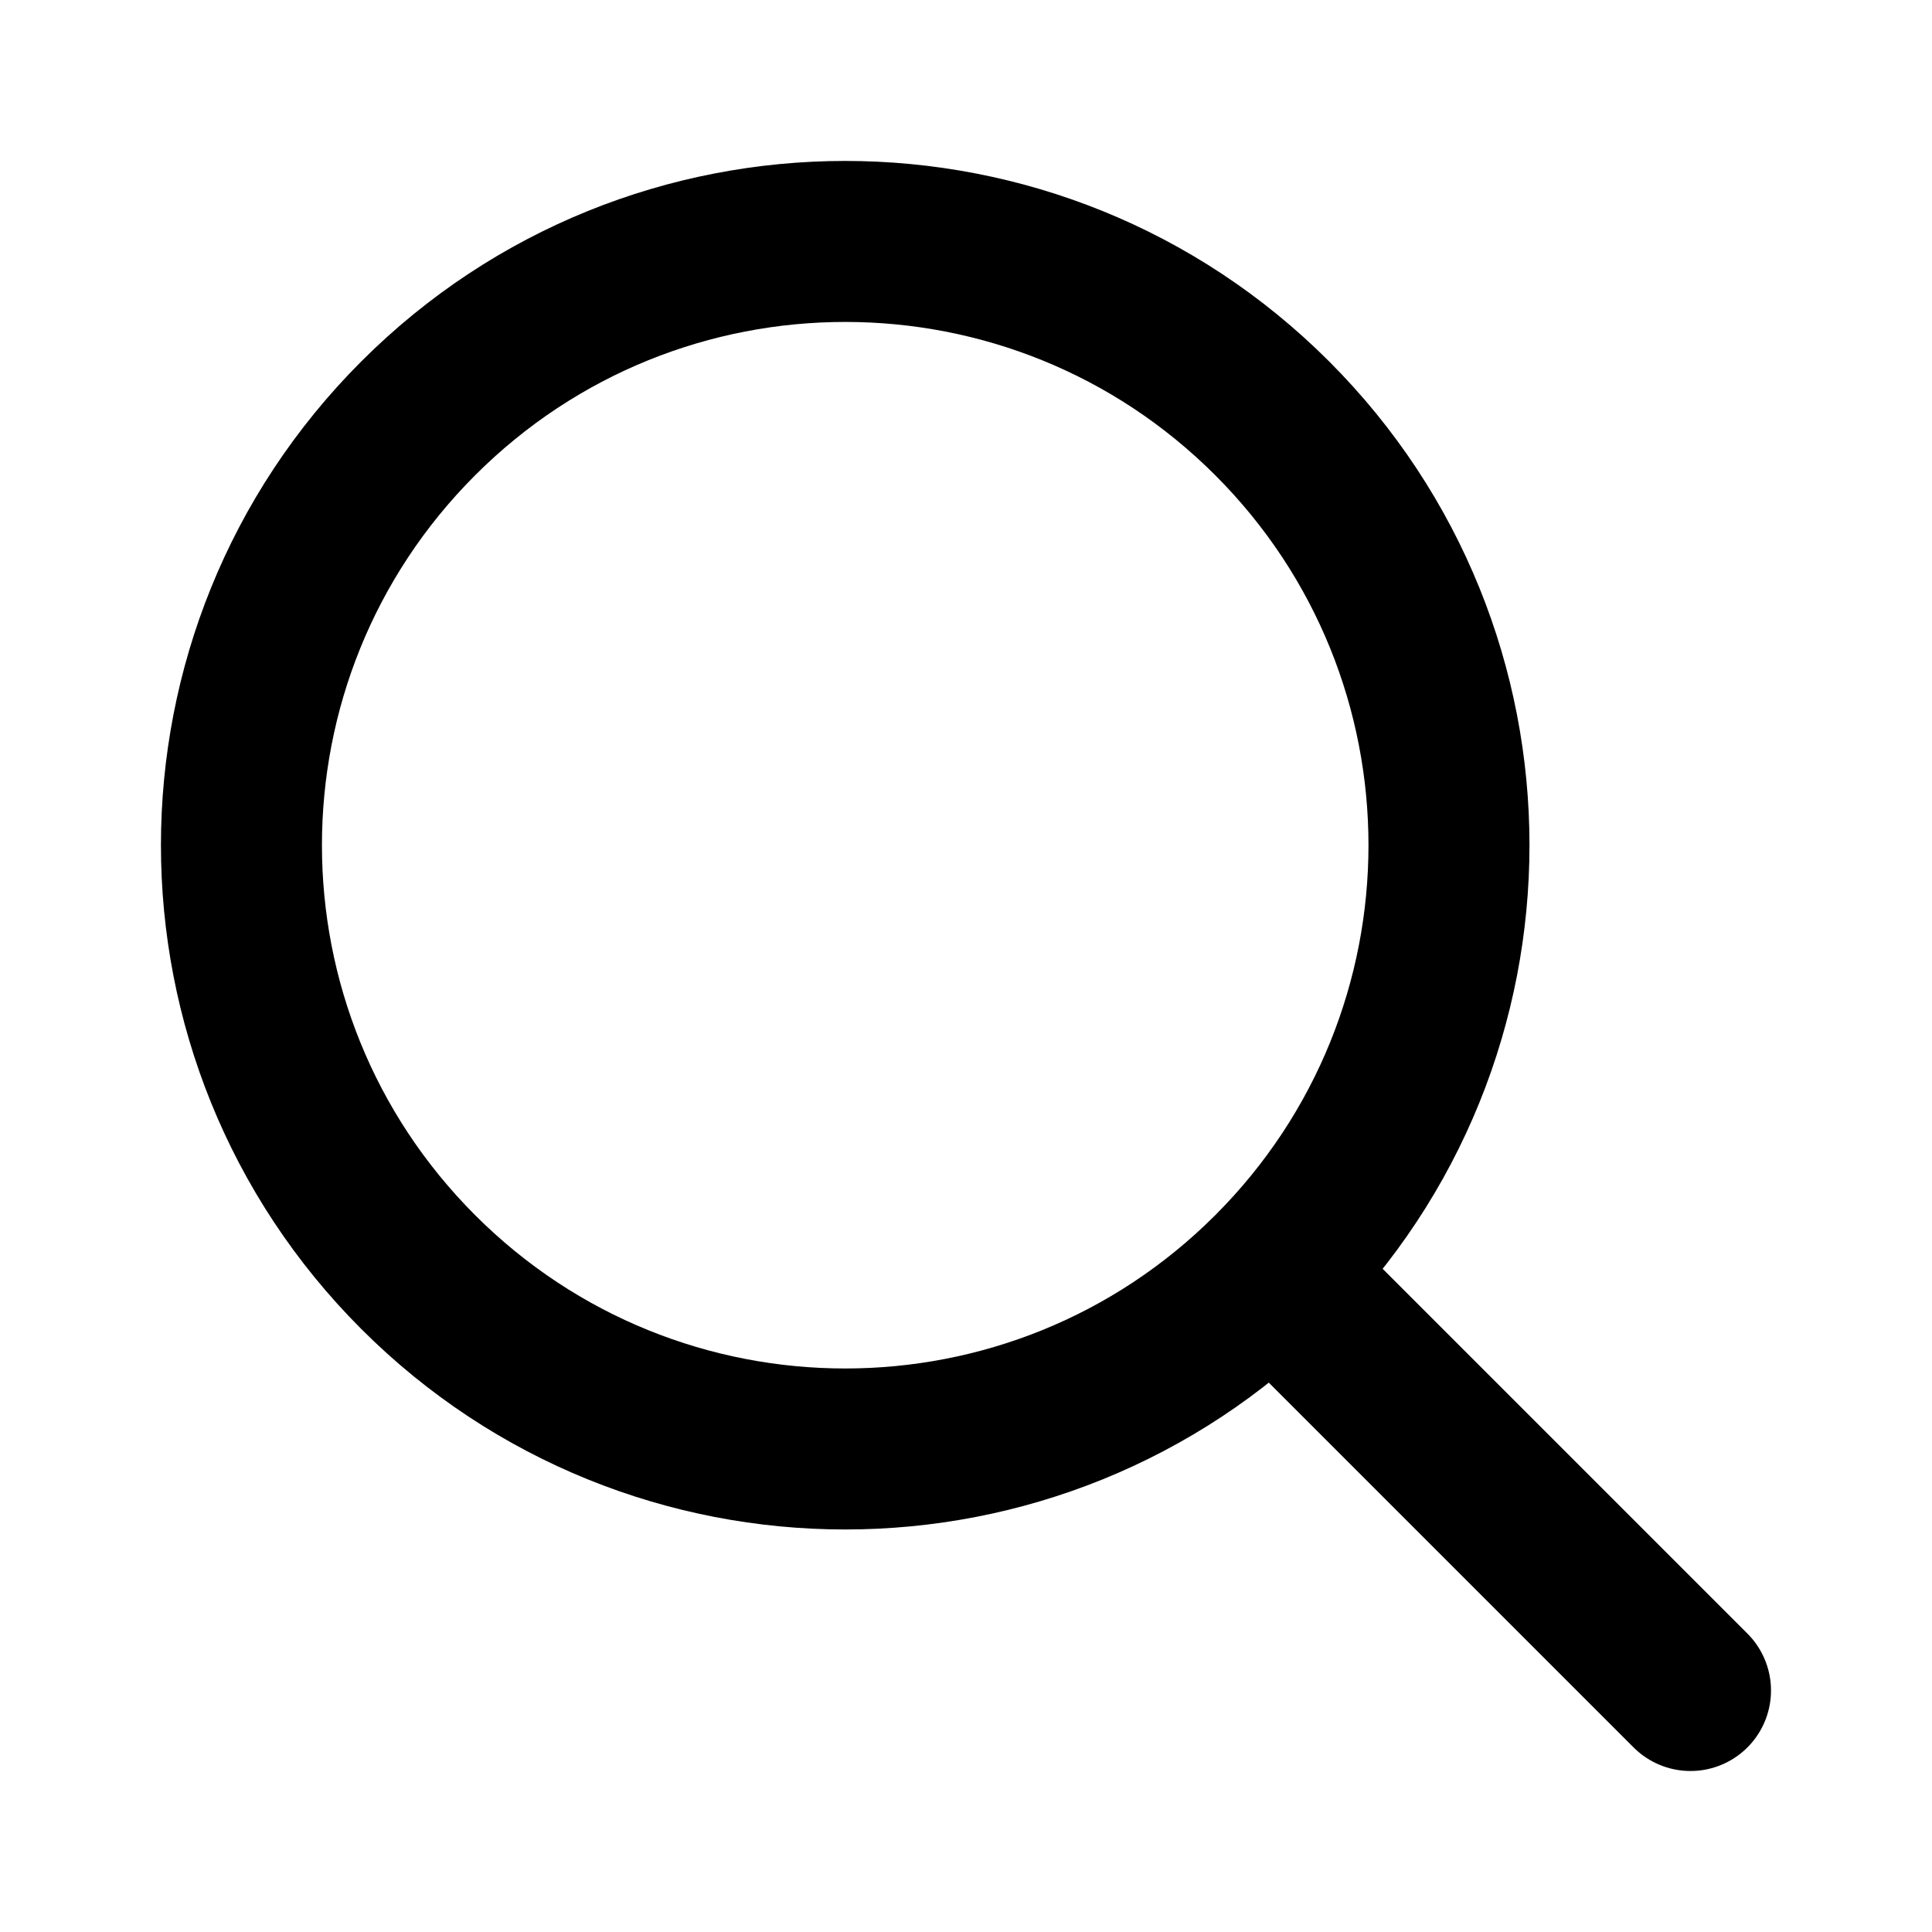
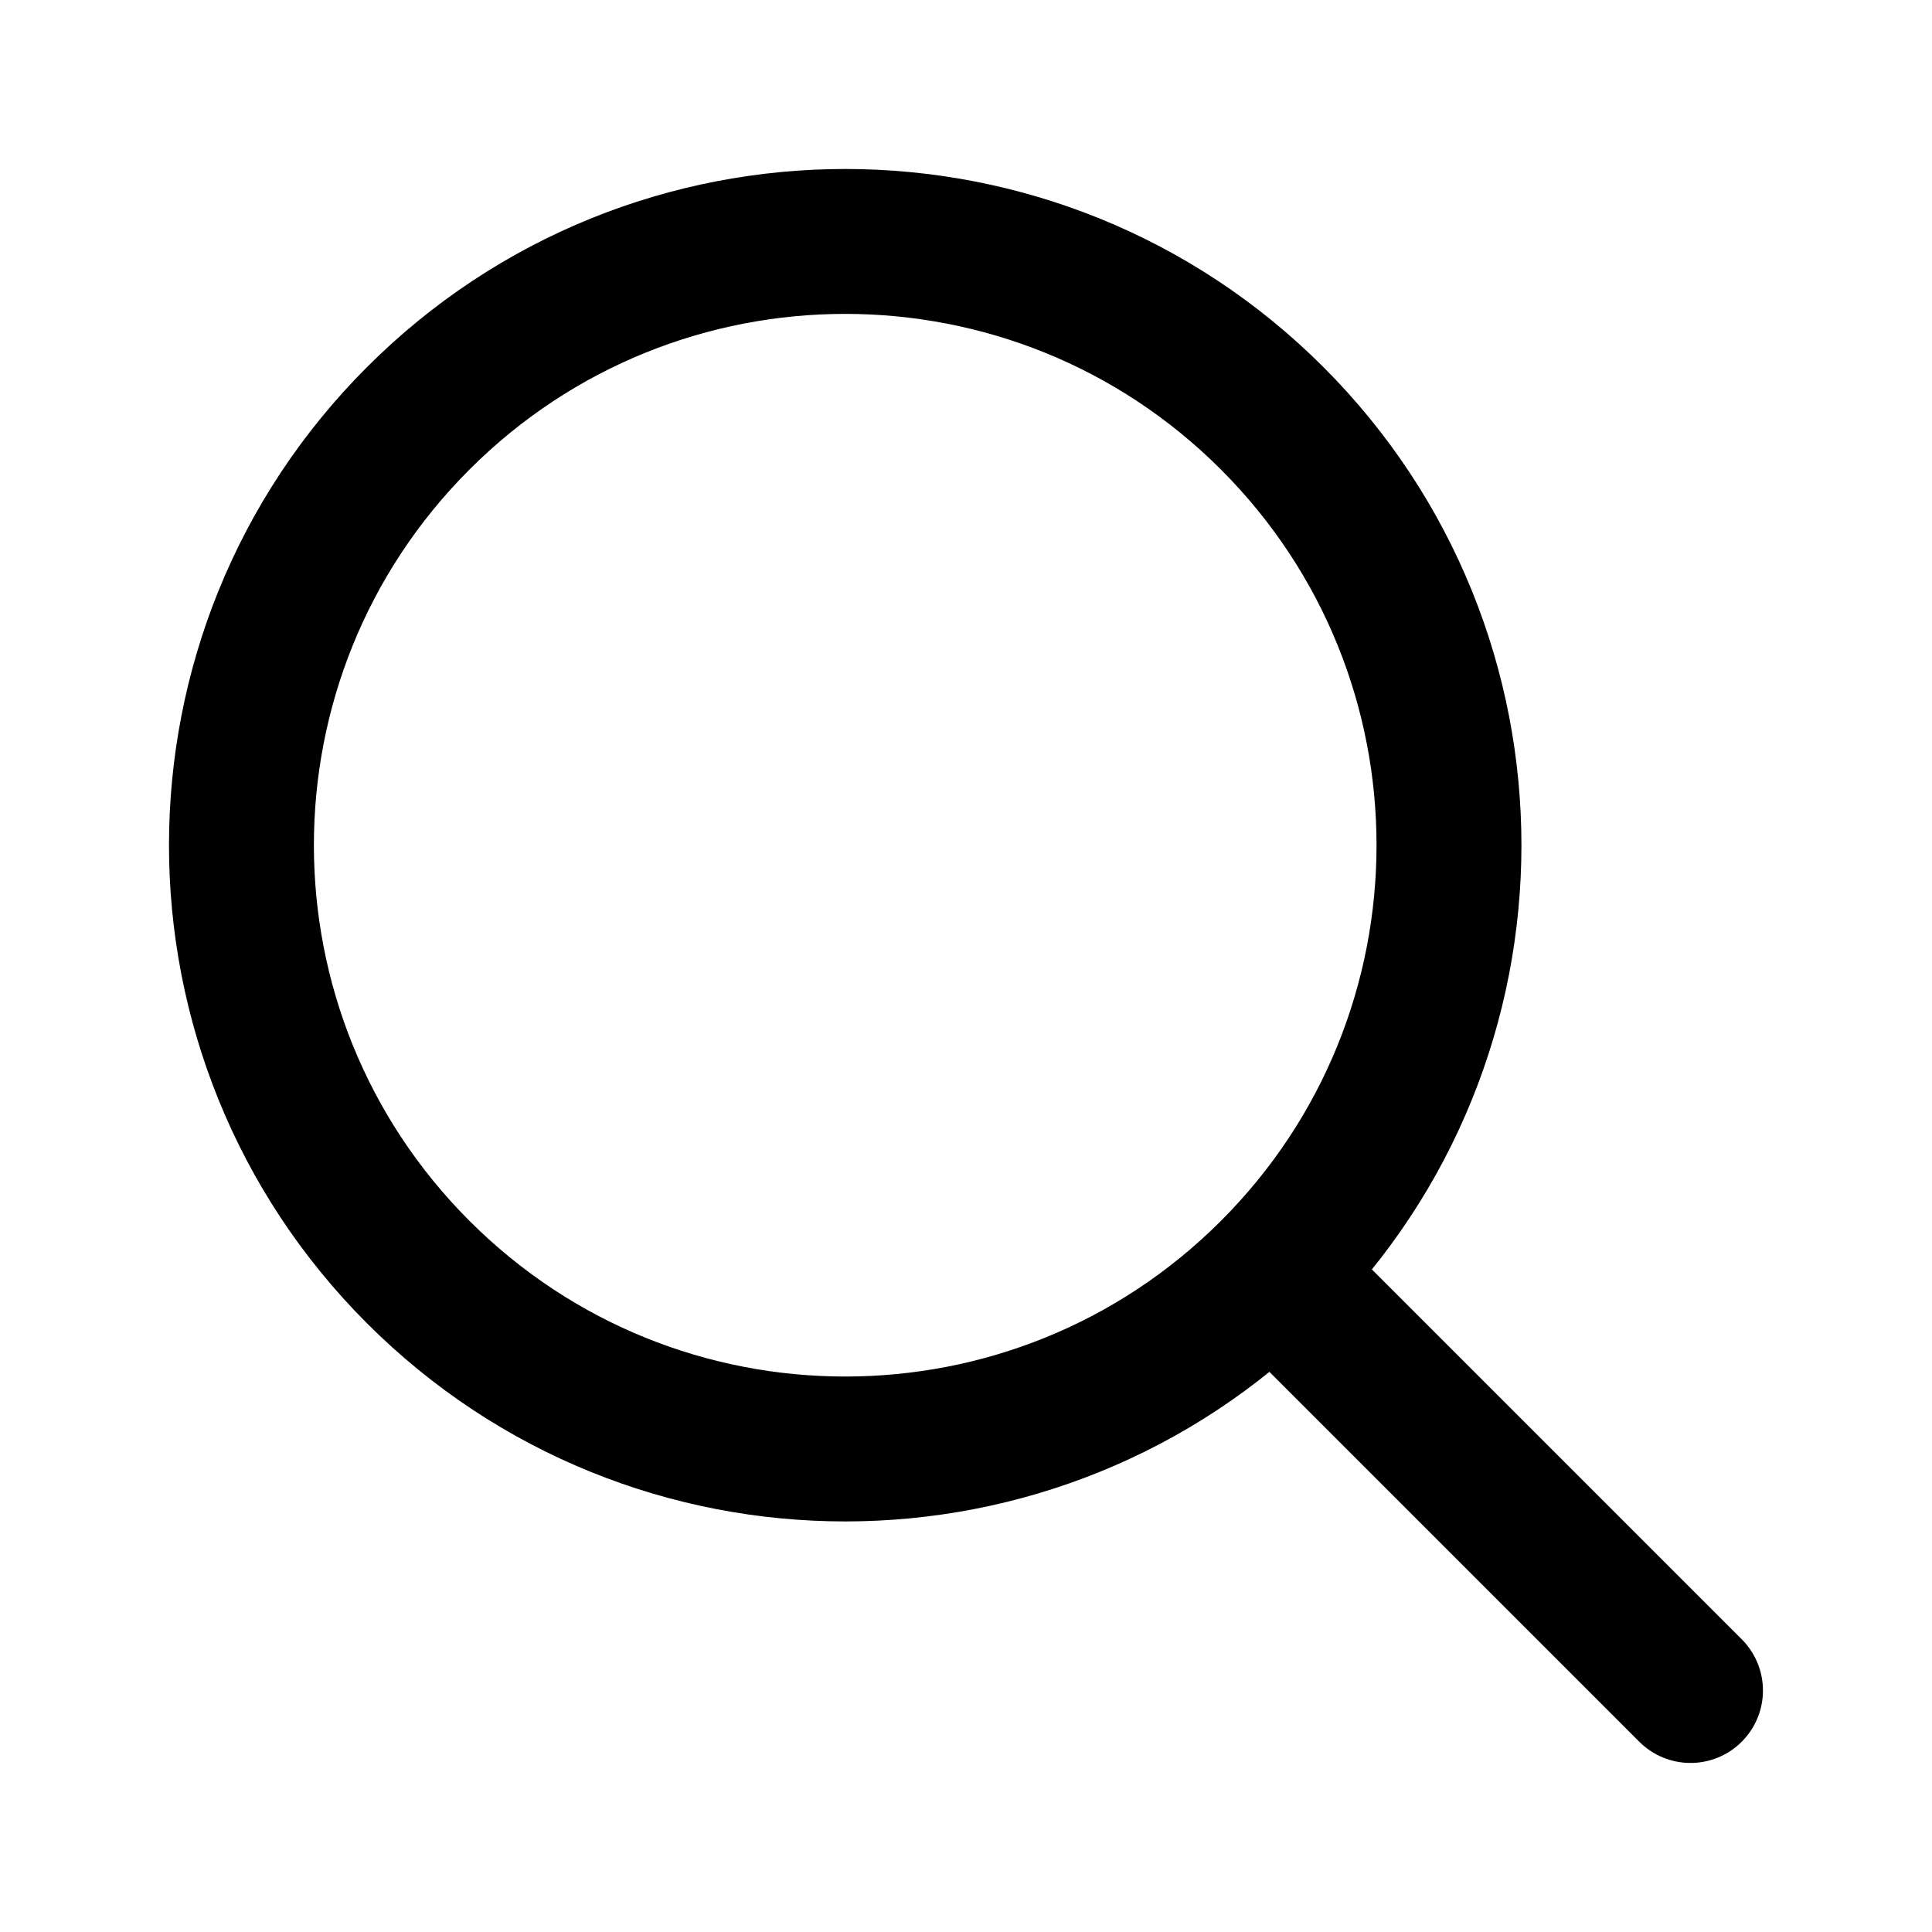
- <svg xmlns="http://www.w3.org/2000/svg" width="22" height="22" fill="none" viewBox="0 0 24 24" stroke-width="2" stroke="currentColor" class="size-6">
+ <svg xmlns="http://www.w3.org/2000/svg" width="22" height="22" fill="none" viewBox="0 0 24 24" stroke-width="1.8" stroke="currentColor" class="size-6">
  <path stroke-linecap="round" stroke-linejoin="round" d="m21 21-5.197-5.197m0 0A7.5 7.5 0 1 0 5.196 5.196a7.5 7.5 0 0 0 10.607 10.607Z" />
</svg>
